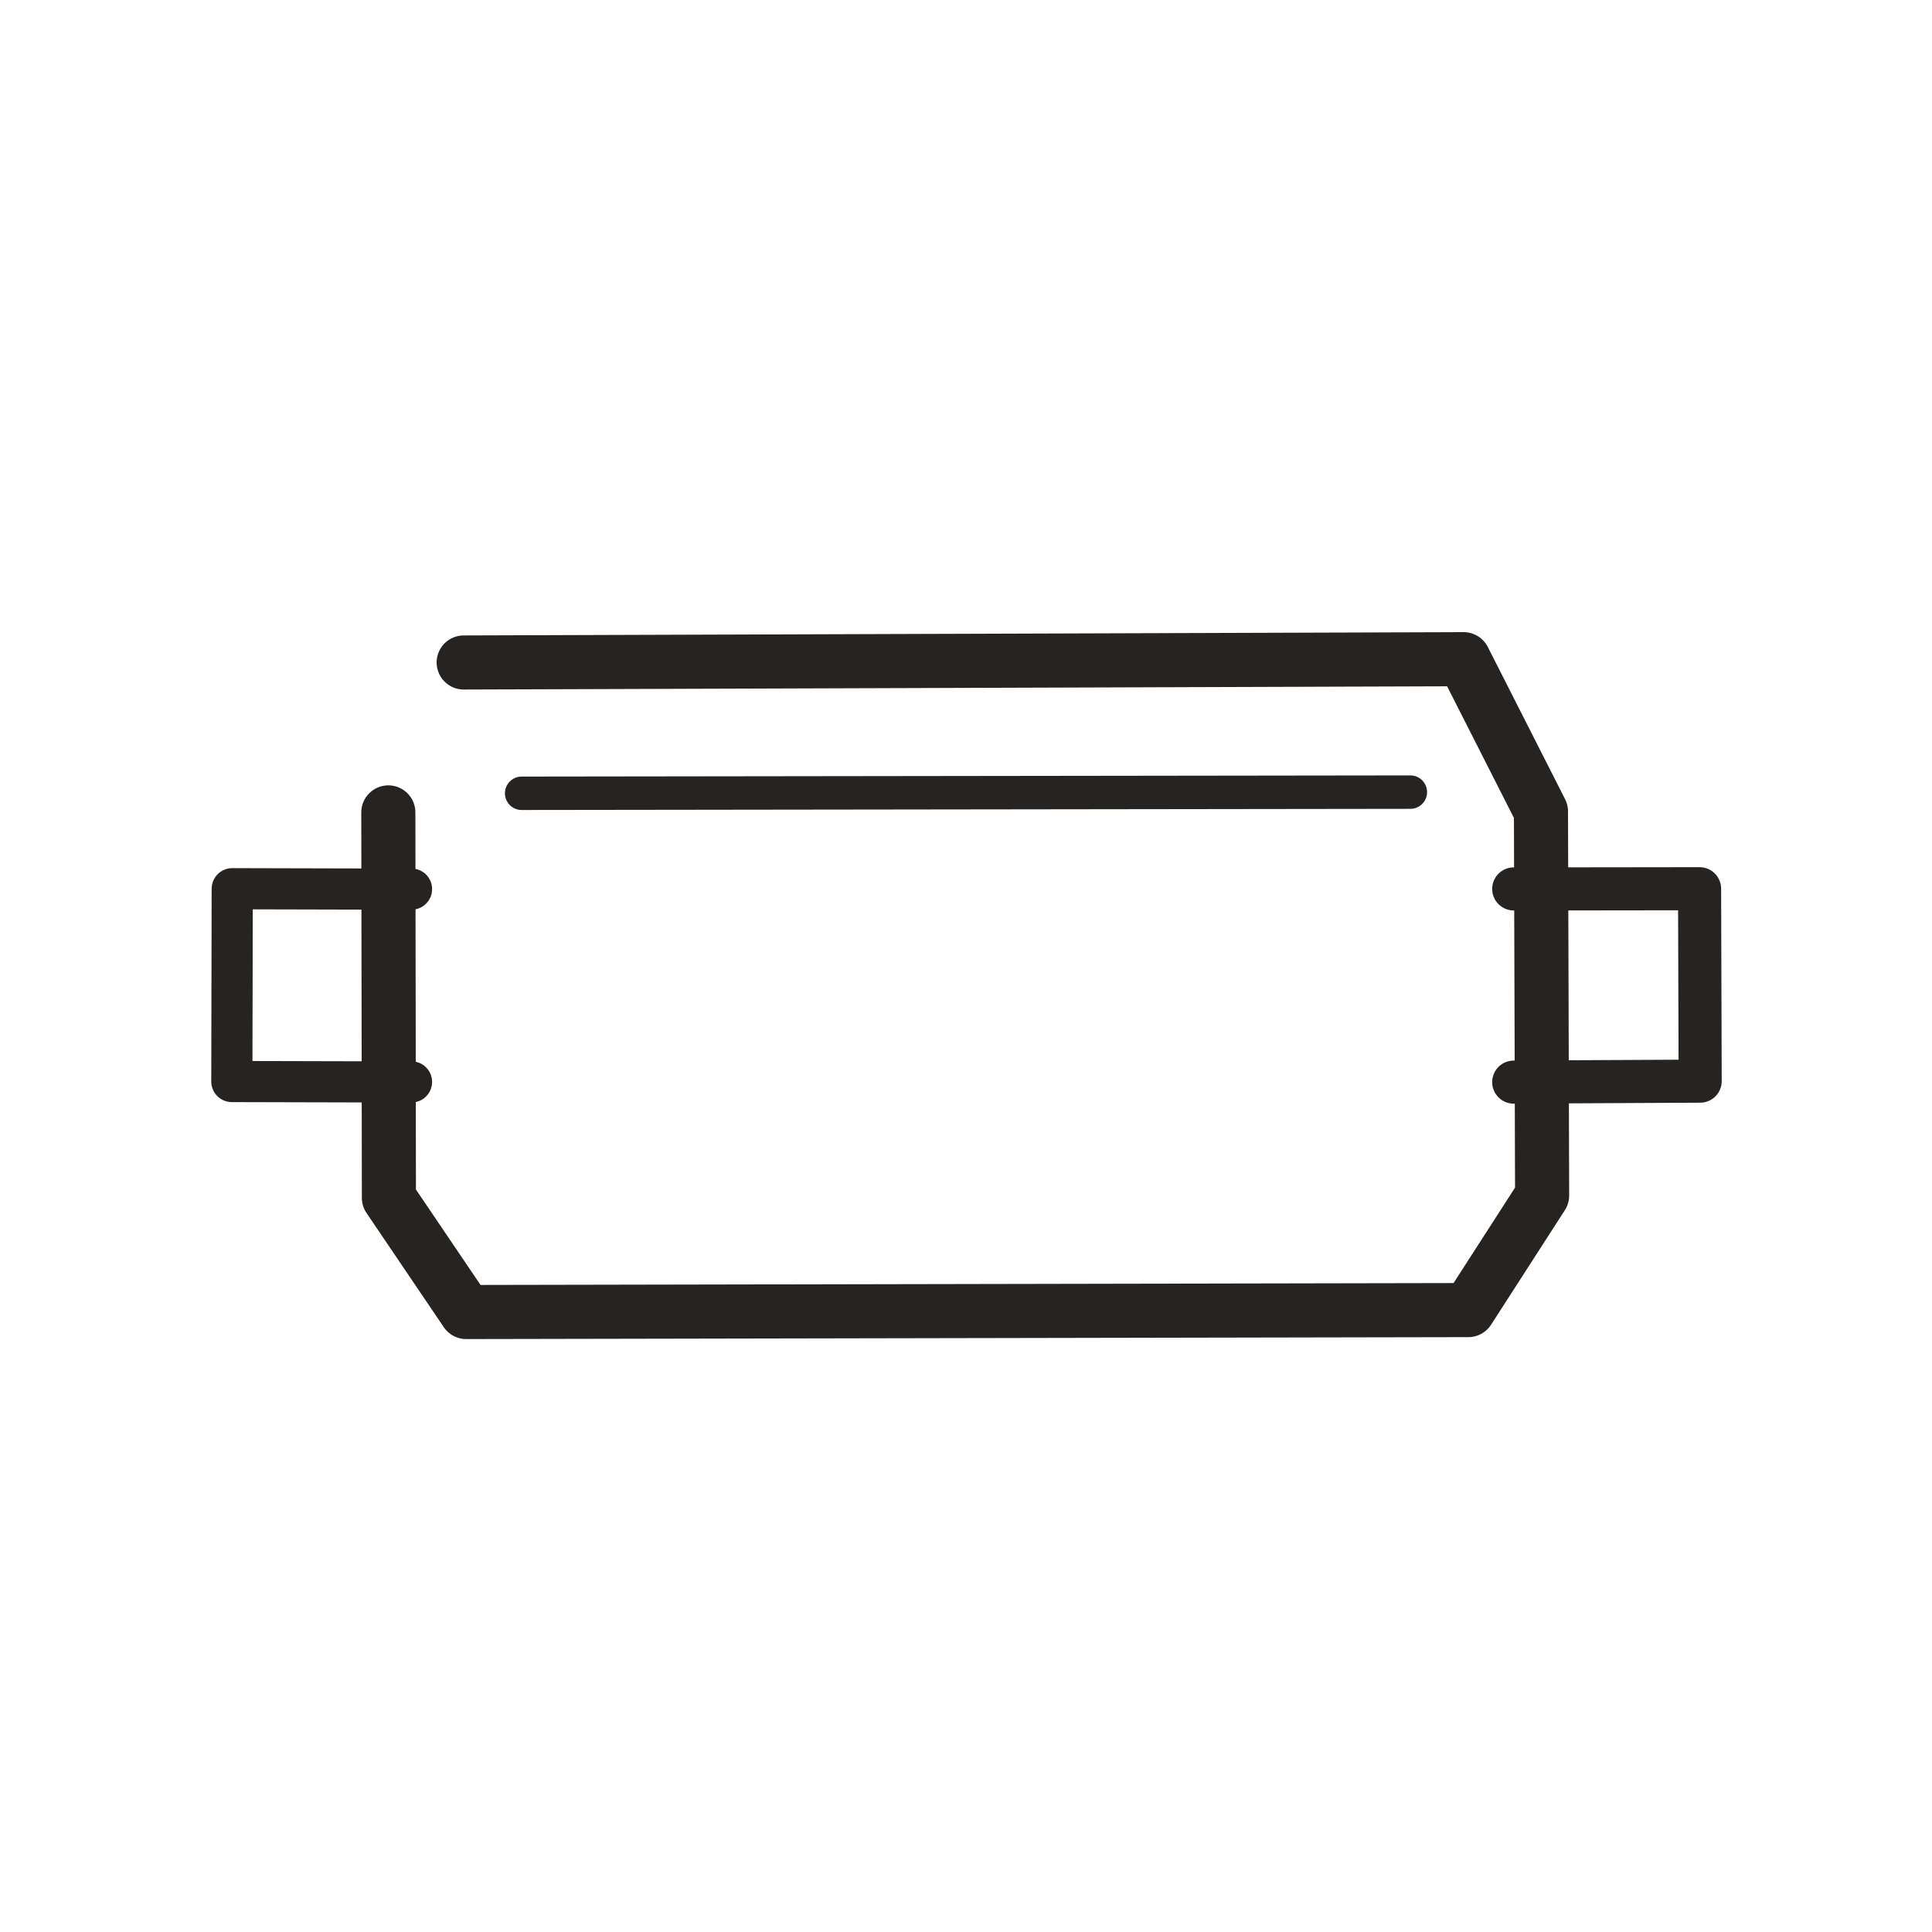
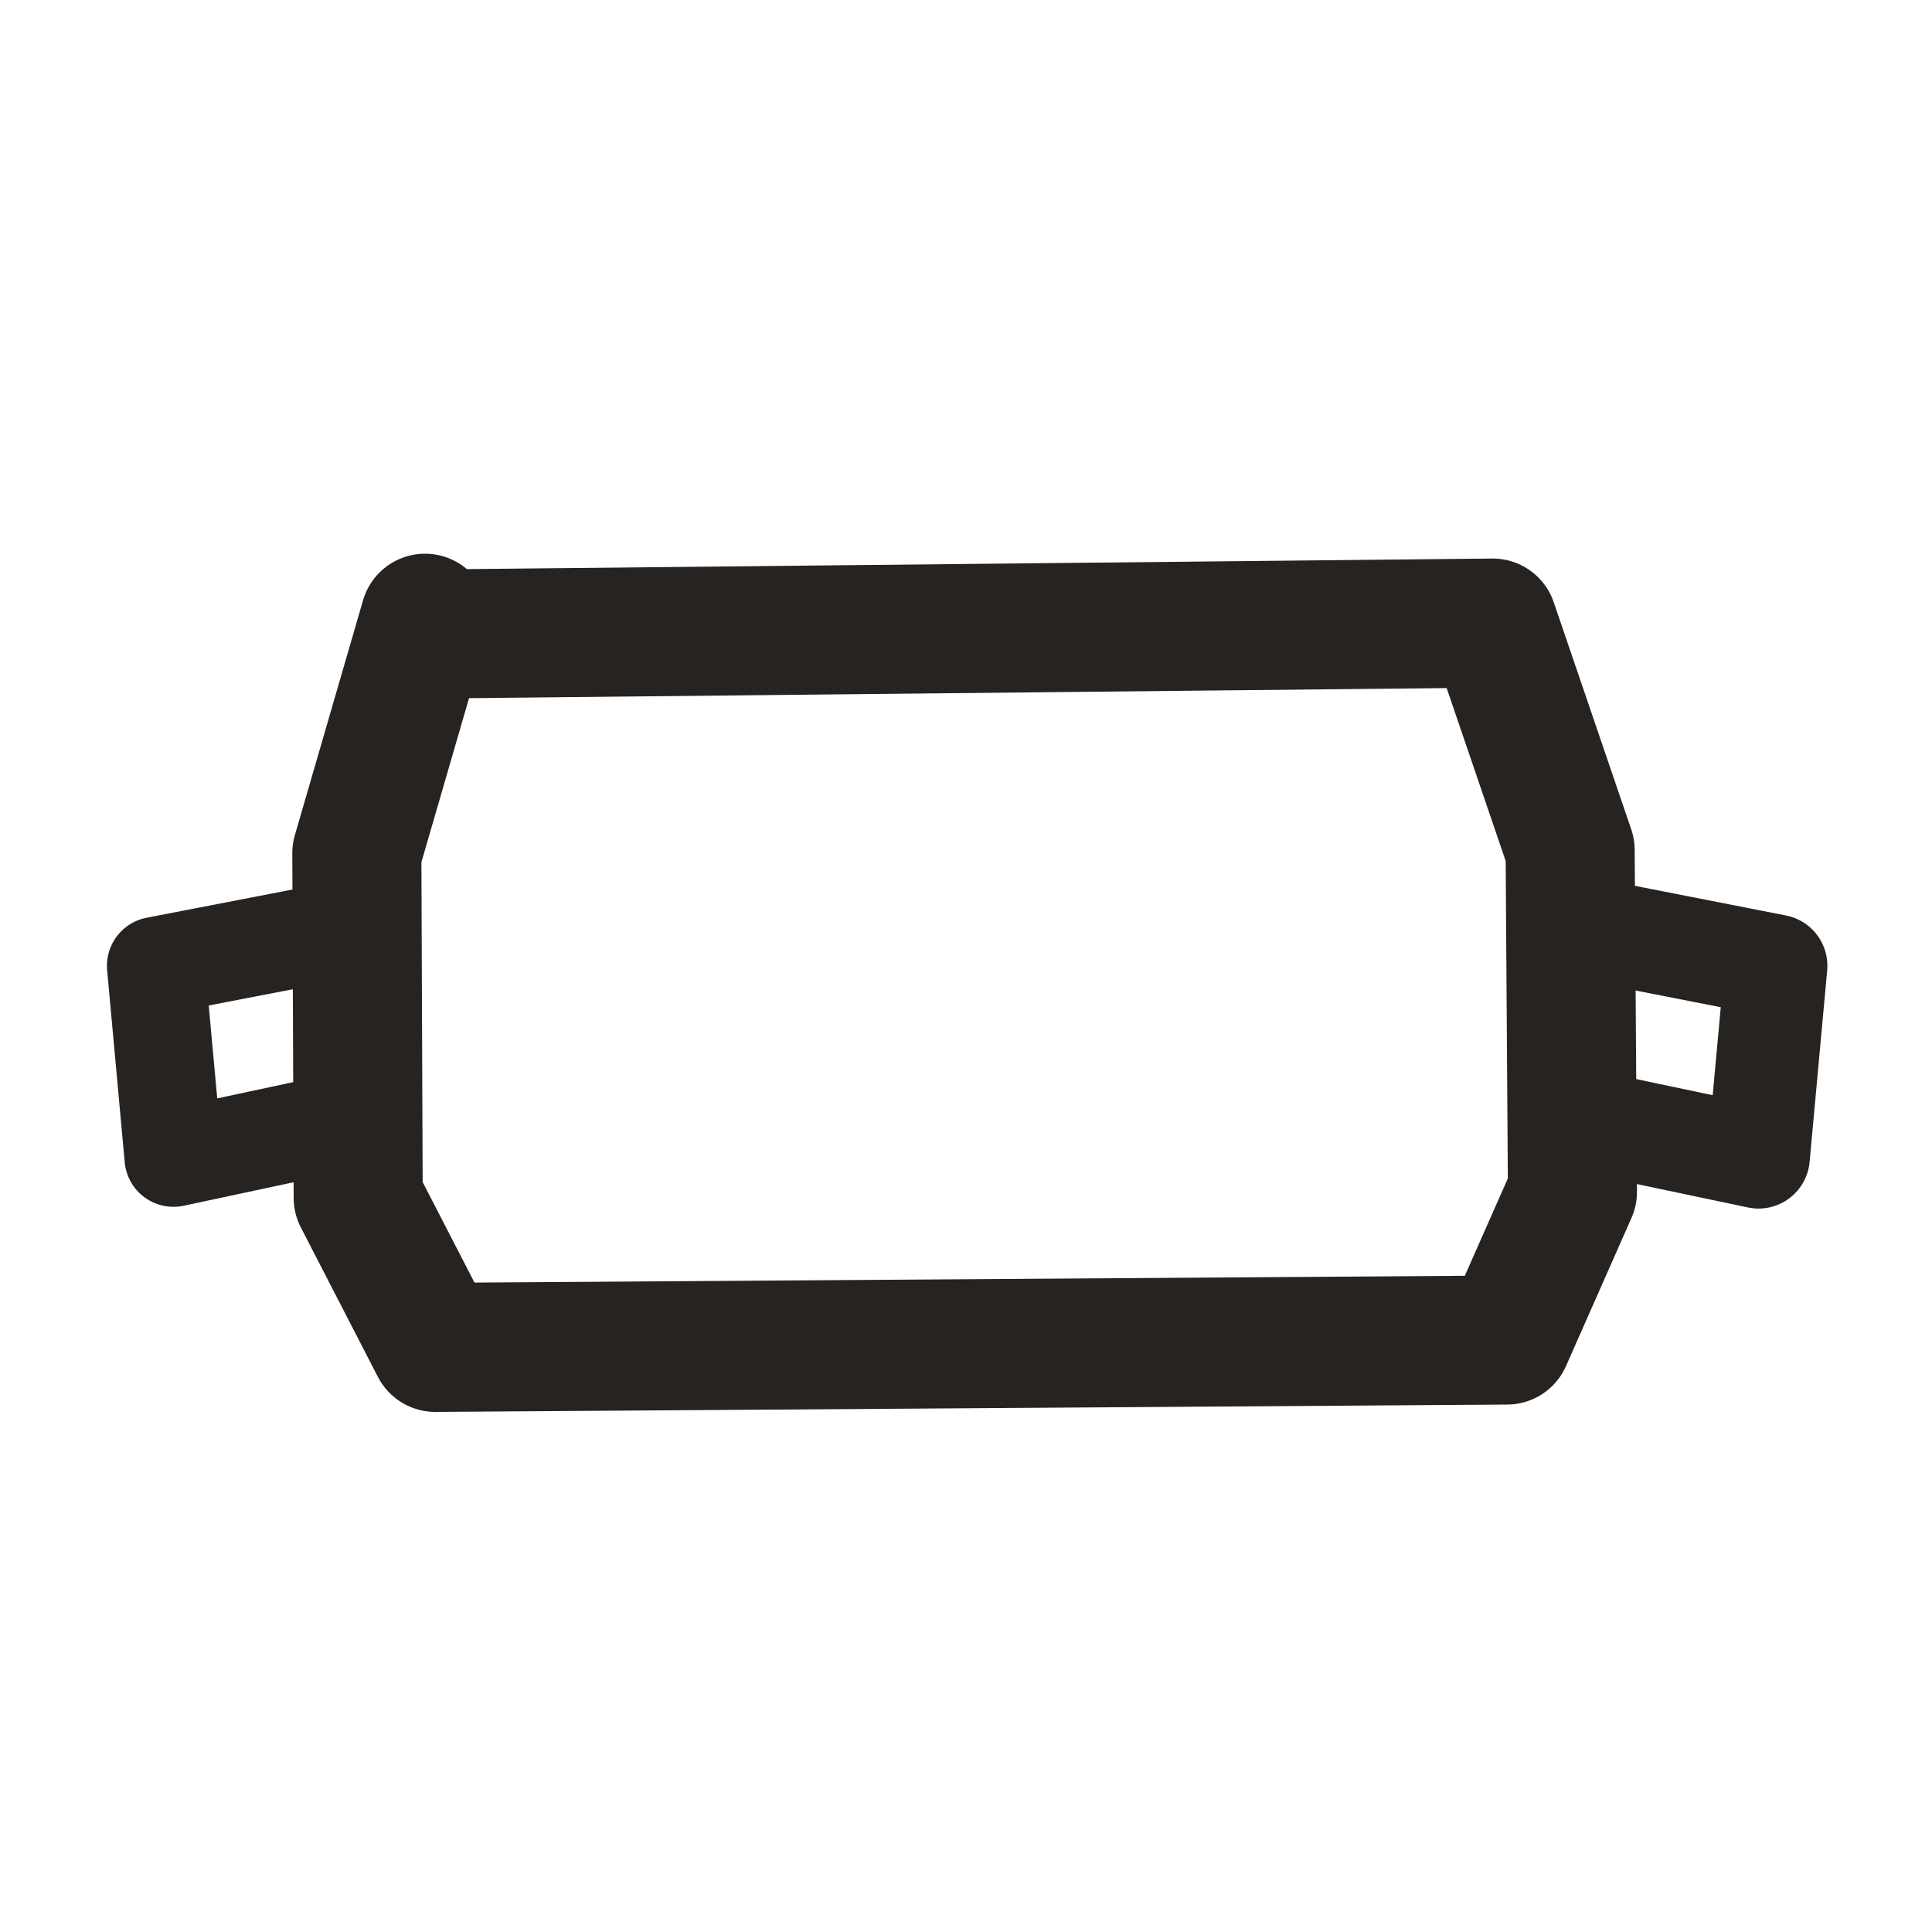
<svg xmlns="http://www.w3.org/2000/svg" viewBox="0 0 100 100" width="100" height="100" fill="none" stroke="currentColor" stroke-linecap="round" stroke-linejoin="round" color="#262320">
-   <path d="M 24.00 34.29 L 75.76 34.12 L 79.76 42.00 L 79.82 61.88 L 76.00 67.81 L 24.13 67.91 L 20.13 62.00 L 20.10 42.05" stroke-width="2.8" />
-   <path d="M 21.30 46.02 L 20.00 46.02 L 12.02 46.00 L 12.00 55.98 L 20.00 56.00 L 21.30 56.00" stroke-width="2.13" />
-   <path d="M 78.35 46.01 L 80.00 46.01 L 87.97 46.00 L 88.00 55.96 L 80.00 56.00 L 78.35 56.01" stroke-width="2.23" />
-   <path d="M 27.00 41.06 L 73.00 41.00" stroke-width="1.73" />
+   <path d="M 22.00 32.82 L 77.26 32.25 L 81.27 44.00 L 81.39 61.69 L 78.00 69.36 L 22.53 69.74 L 18.54 62.00 L 18.47 44.16 L 22.00 32.00" stroke-width="6.68" />
+   <path d="M 18.70 47.94 L 18.01 48.07 L 8.07 49.99 L 8.98 59.93 L 18.00 58.00 L 18.69 57.85" stroke-width="5.07" />
+   <path d="M 81.10 47.86 L 81.99 48.04 L 91.93 49.99 L 91.02 59.90 L 82.00 58.00 L 81.11 57.81" stroke-width="5.31" />
</svg>
